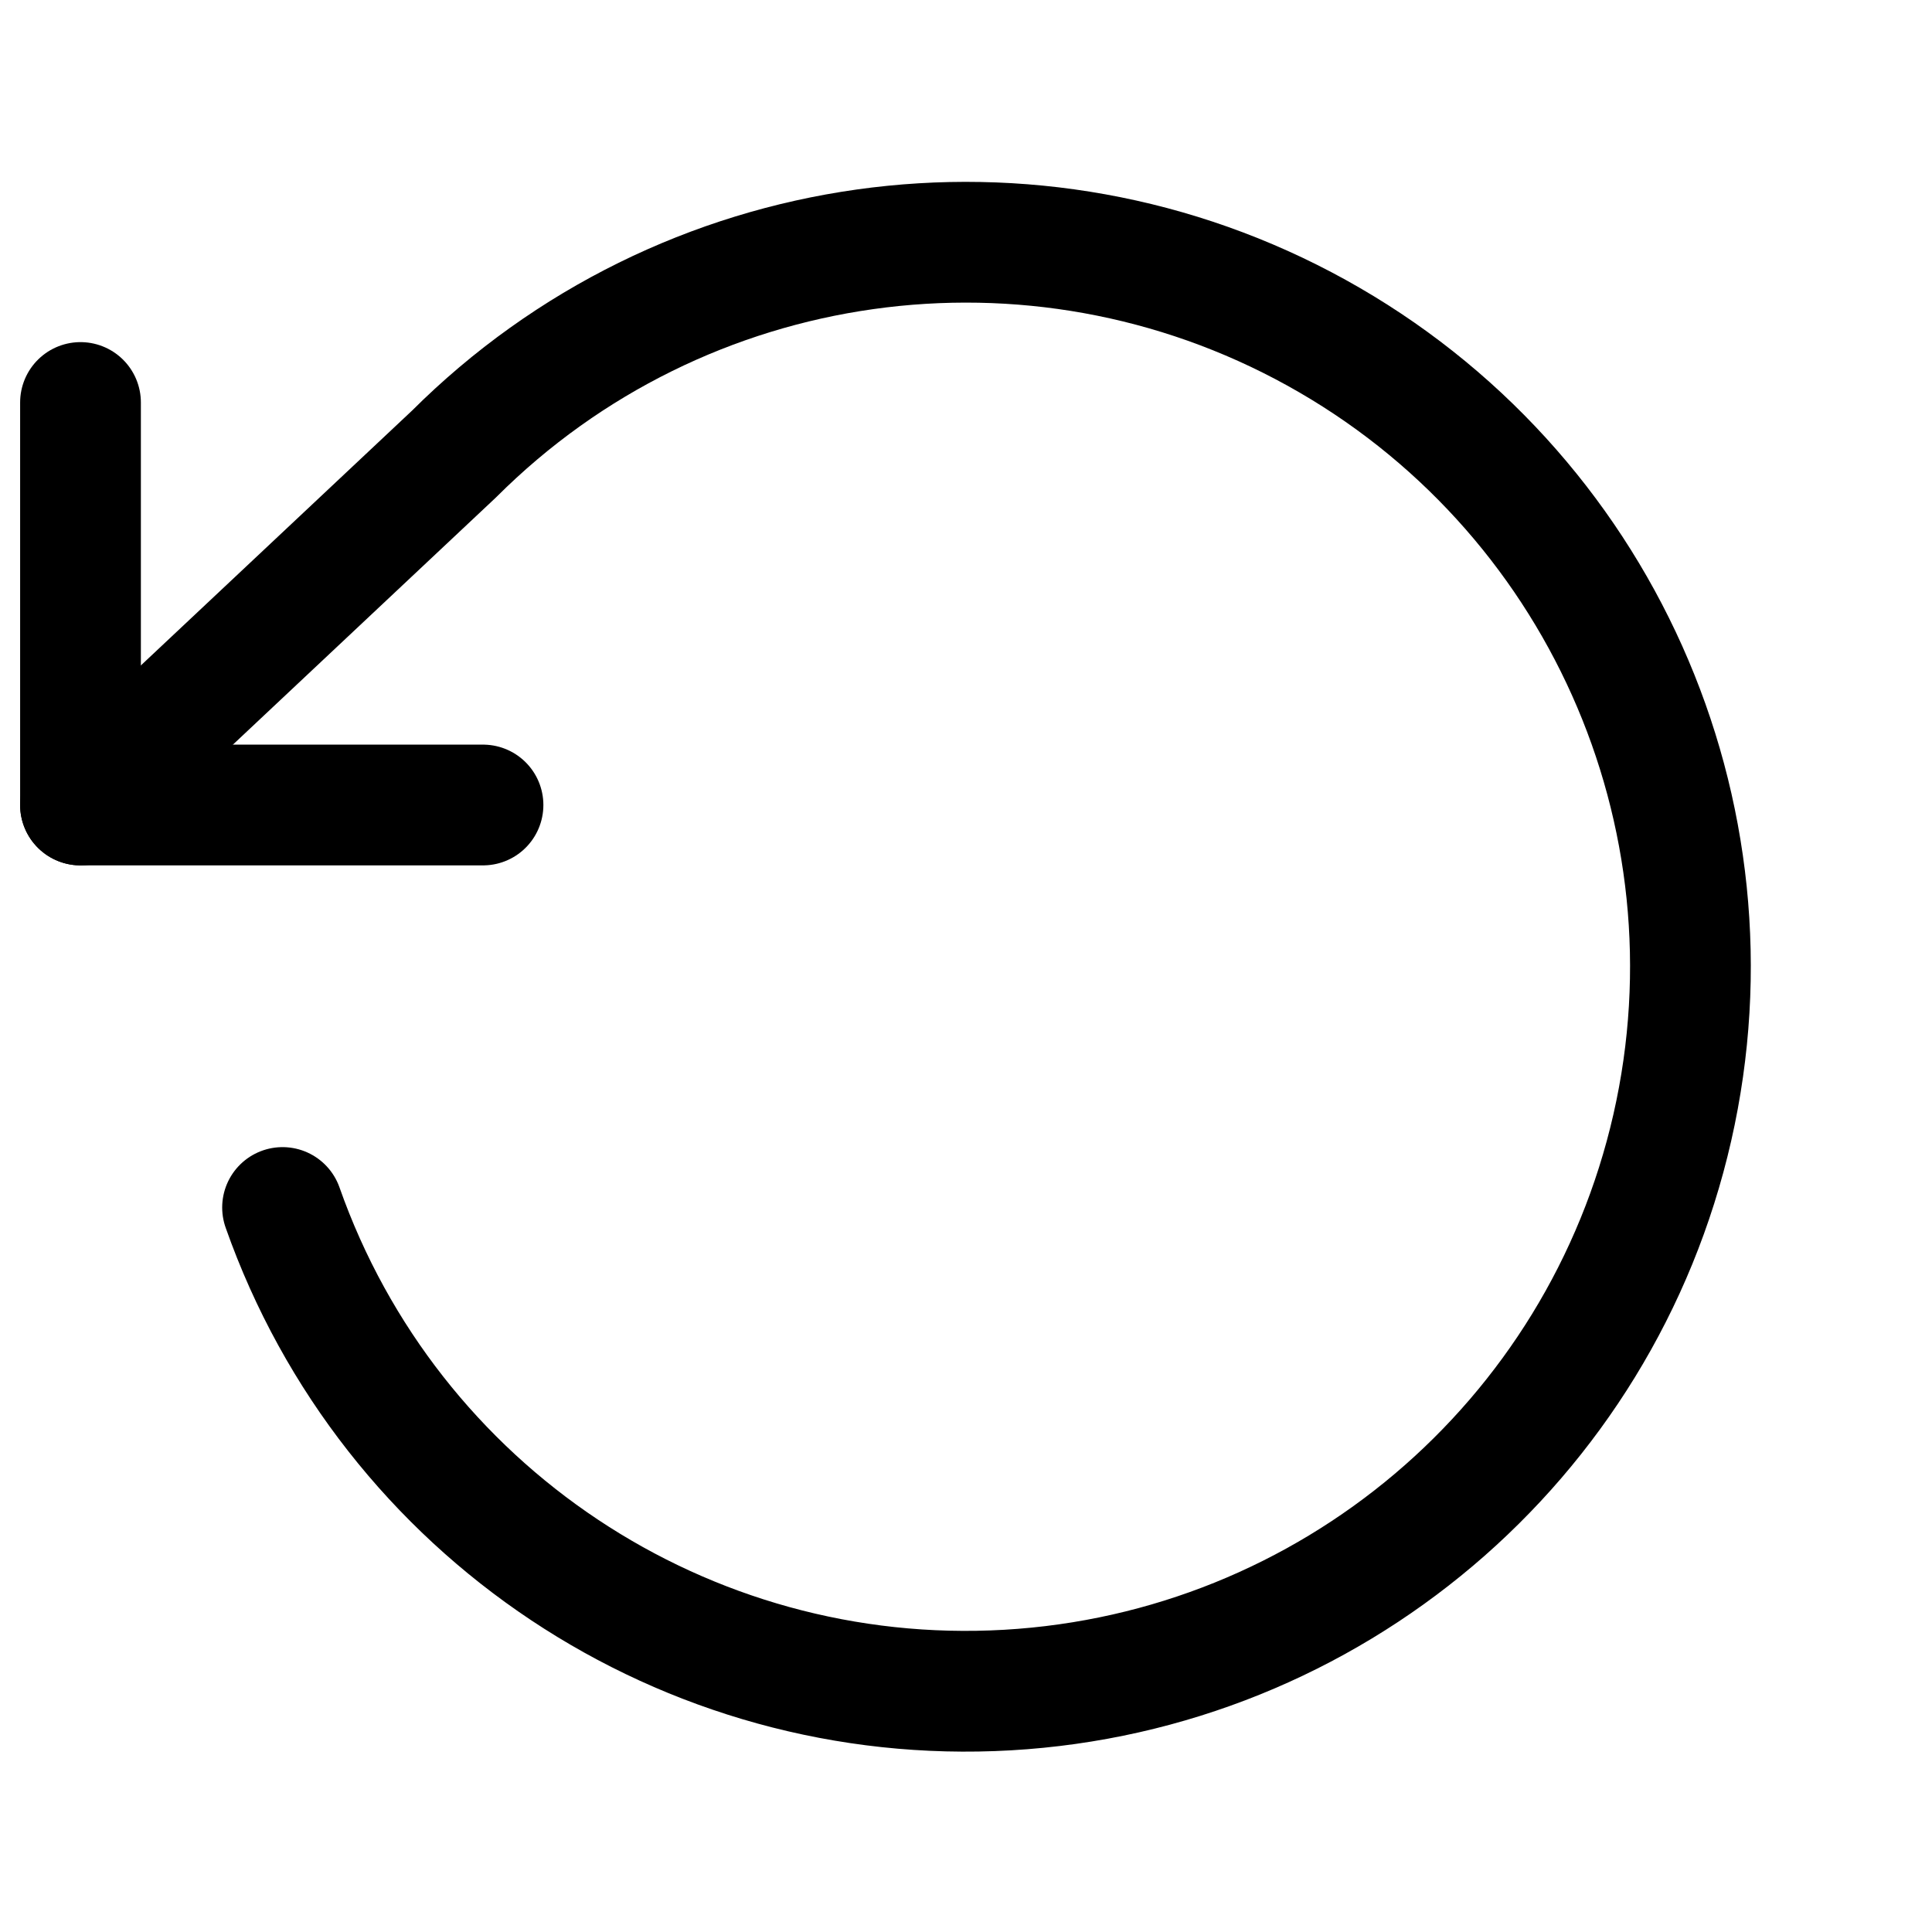
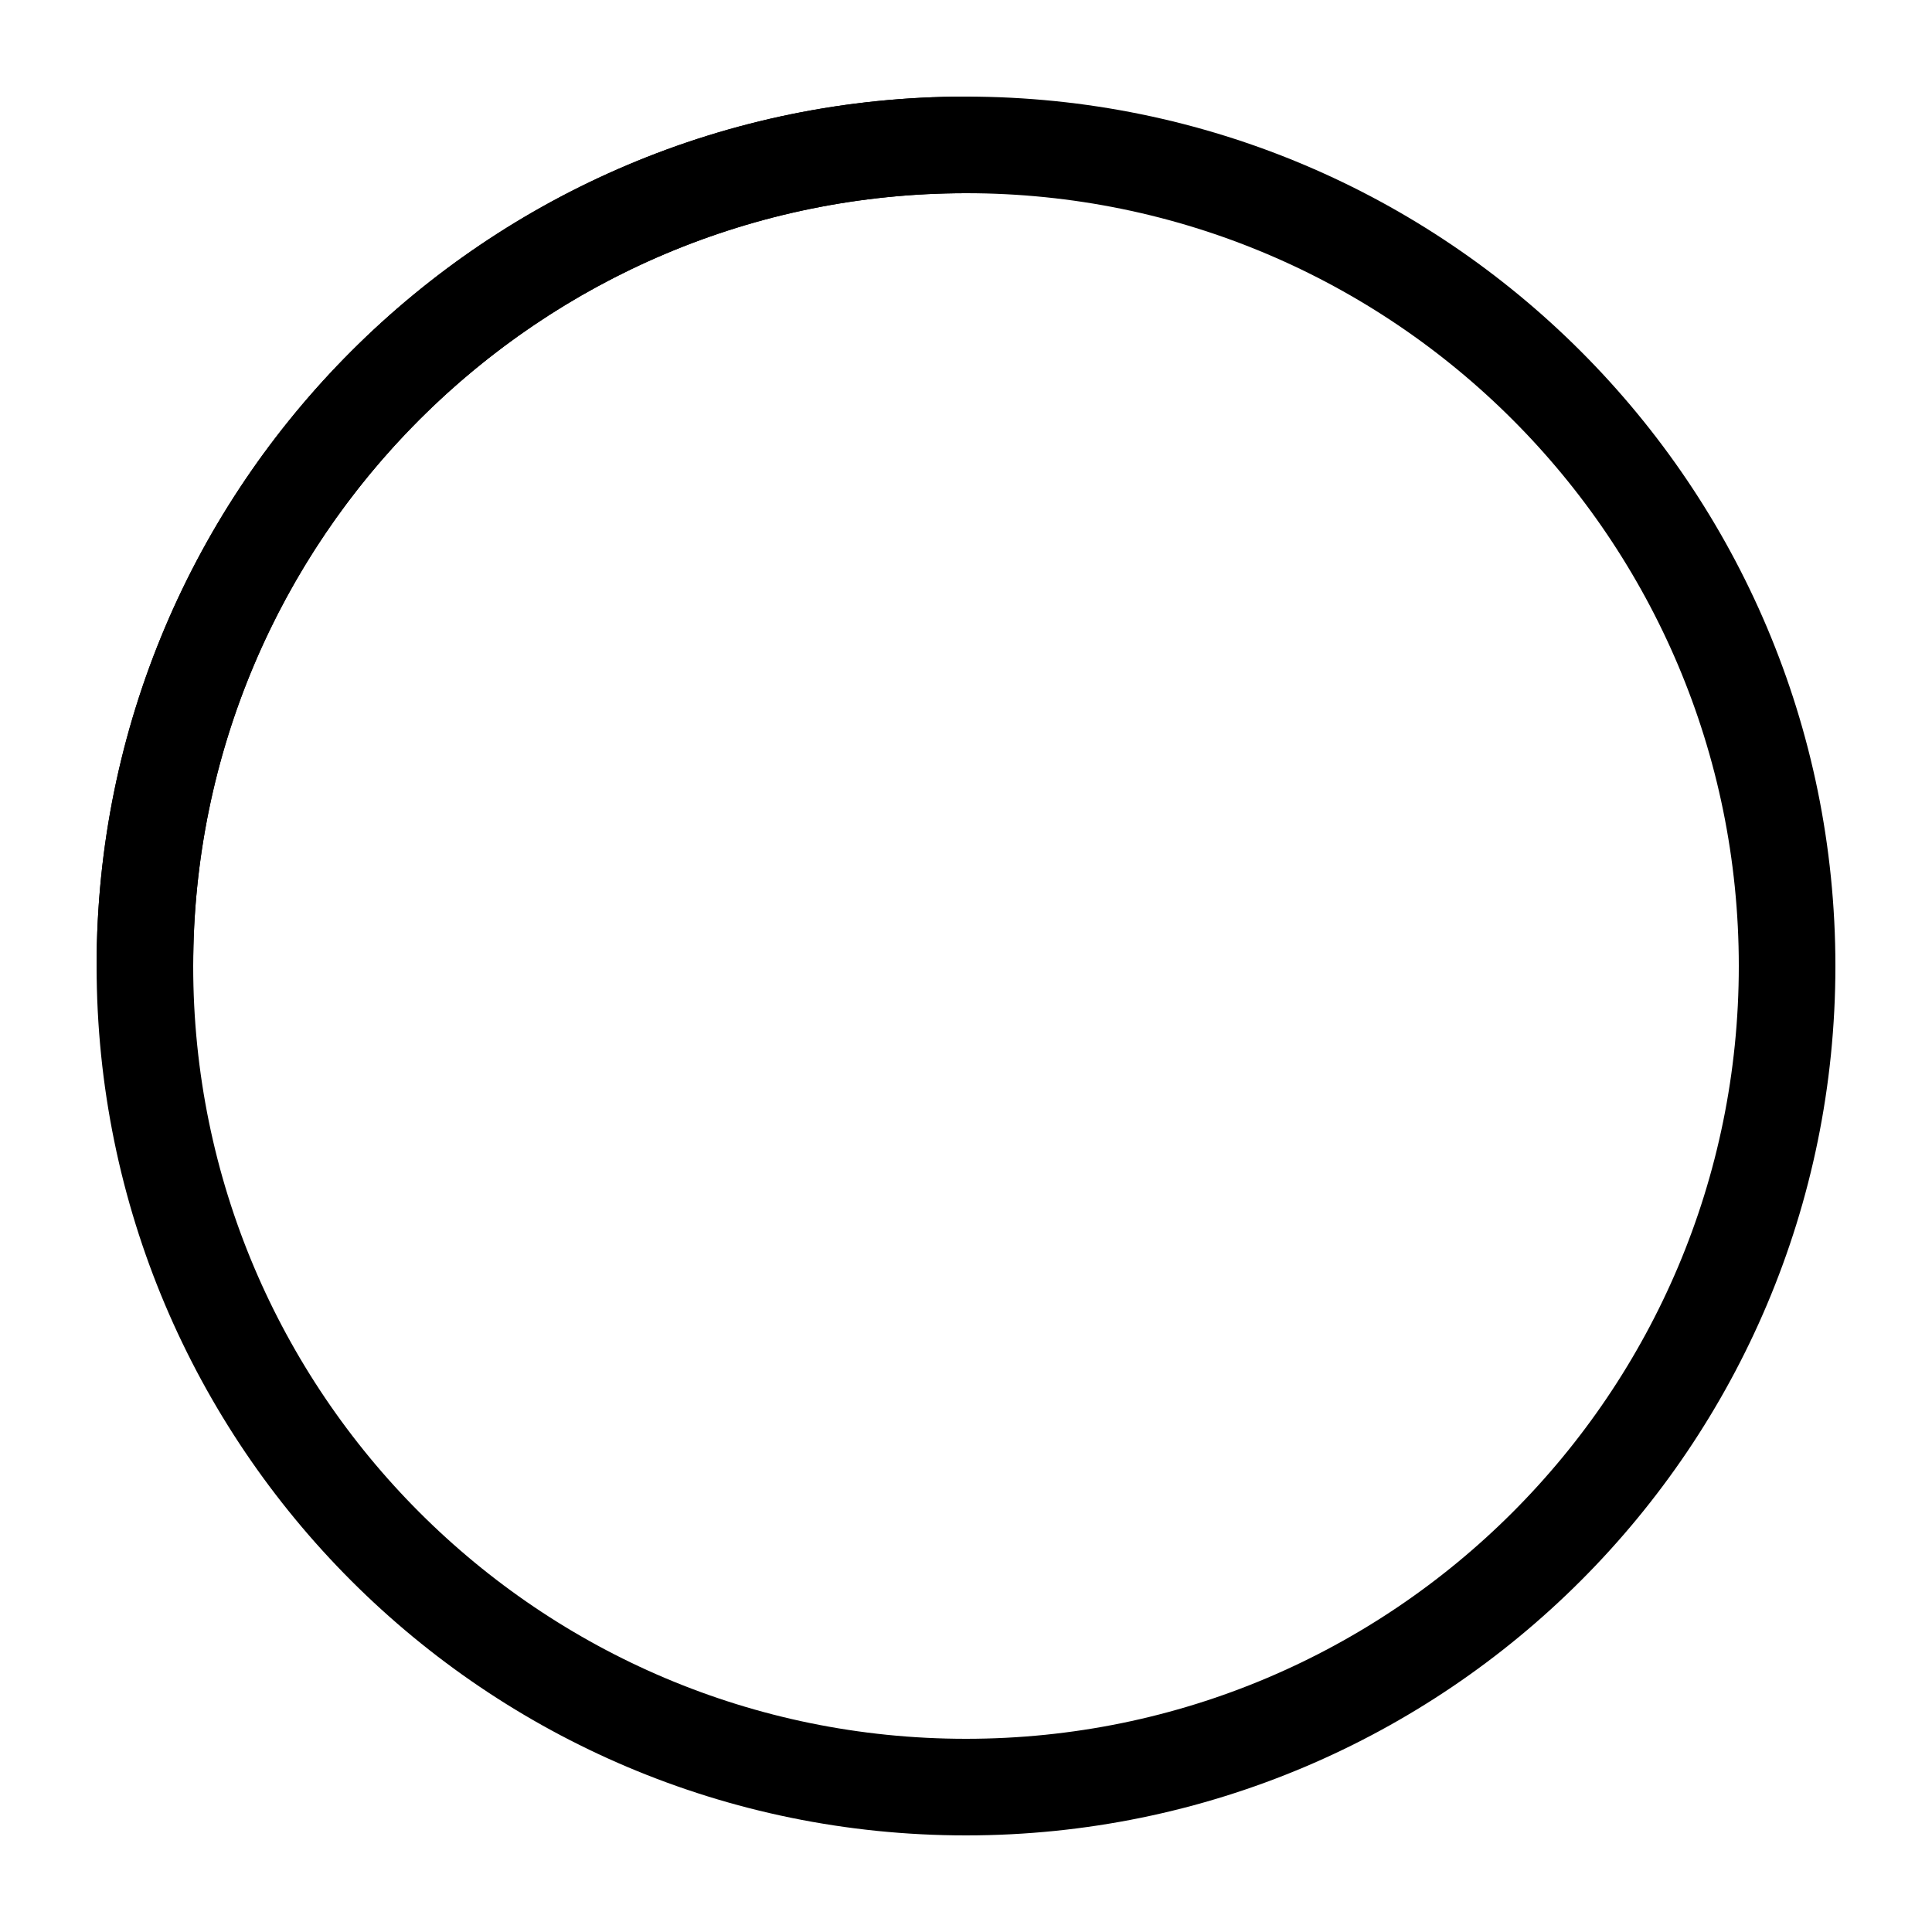
- <svg viewBox="0 0 24 24" width="24" height="24" stroke="currentColor" stroke-width="1.5" fill="none" stroke-linecap="round" stroke-linejoin="round">
-   <polyline points="1 5 1 10 6 10" />
-   <path d="M3.51 15a9 9 0 1 0 2.13-9.36L1 10" />
+ <svg xmlns="http://www.w3.org/2000/svg" width="40" height="40" viewBox="0 0 40 40" fill="none">
+   <circle class="opacity-10" cx="20" cy="20" r="17" stroke="currentColor" stroke-width="2" />
+   <path d="M2 20C2 20.552 2.448 21 3 21C3.552 21 4 20.552 4 20H2ZM20 4C20.552 4 21 3.552 21 3C21 2.448 20.552 2 20 2V4ZM4 20C4 11.163 11.163 4 20 4V2C10.059 2 2 10.059 2 20H4Z" fill="currentColor" />
</svg>
